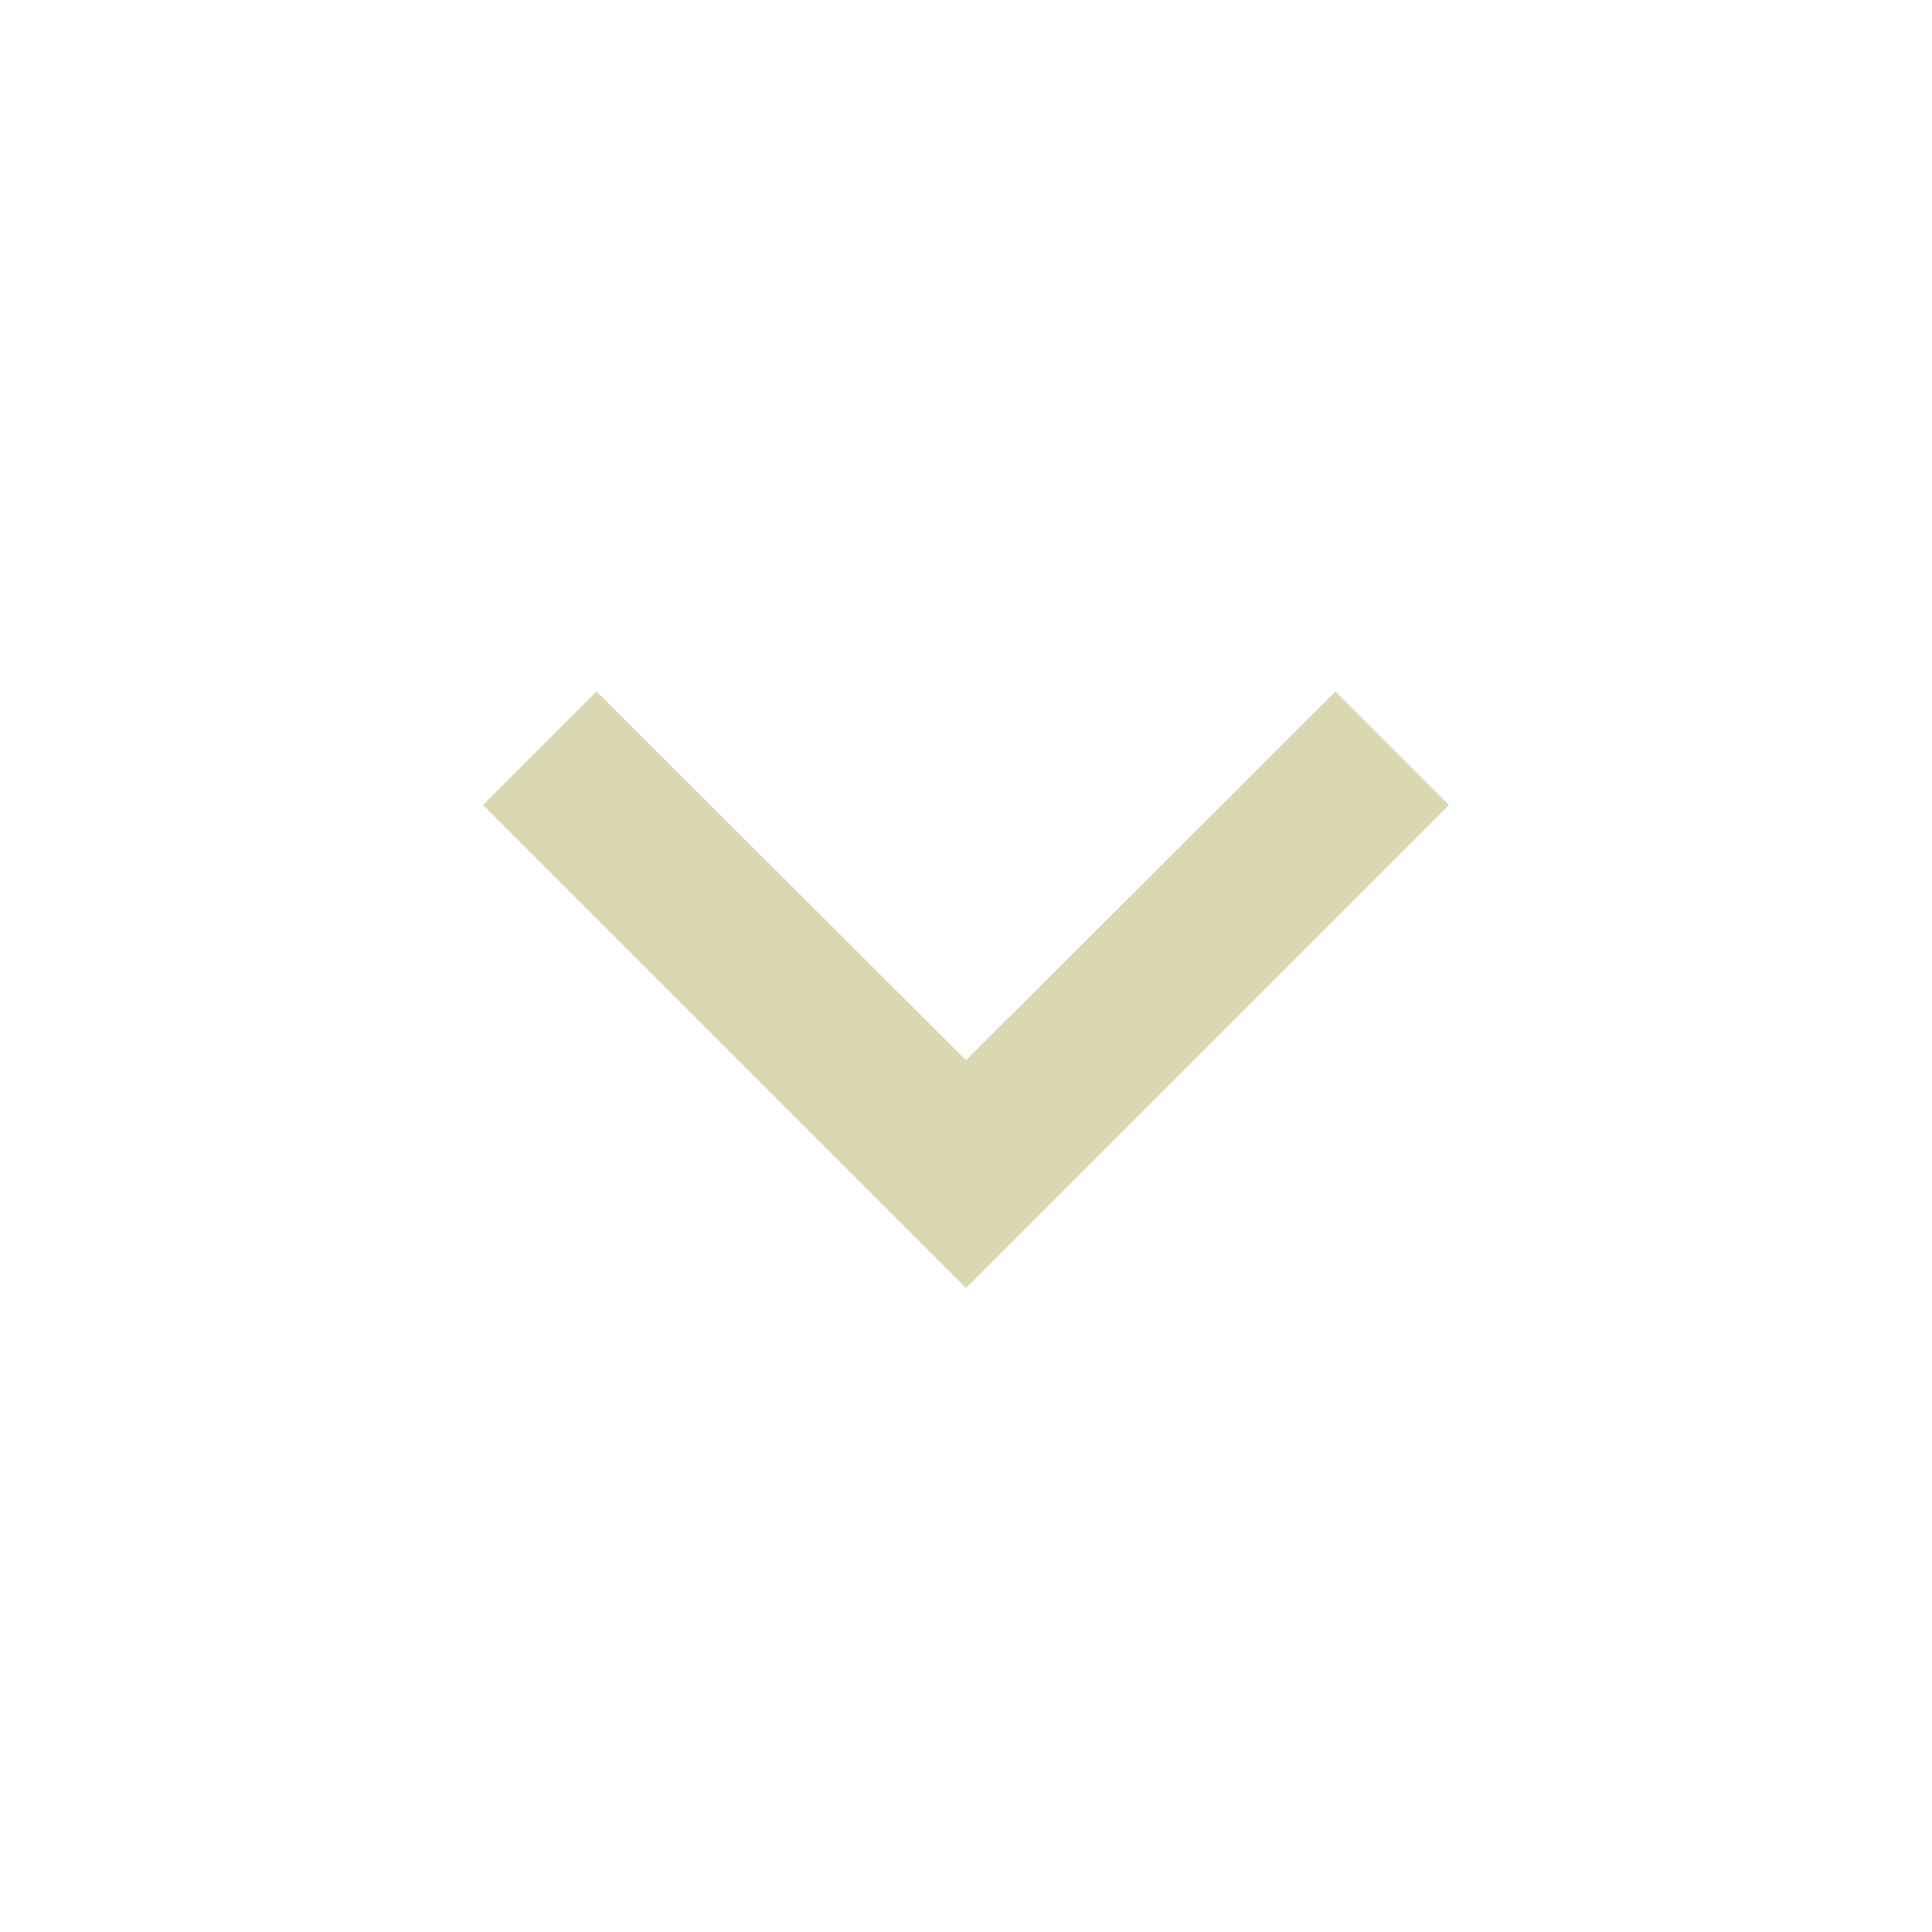
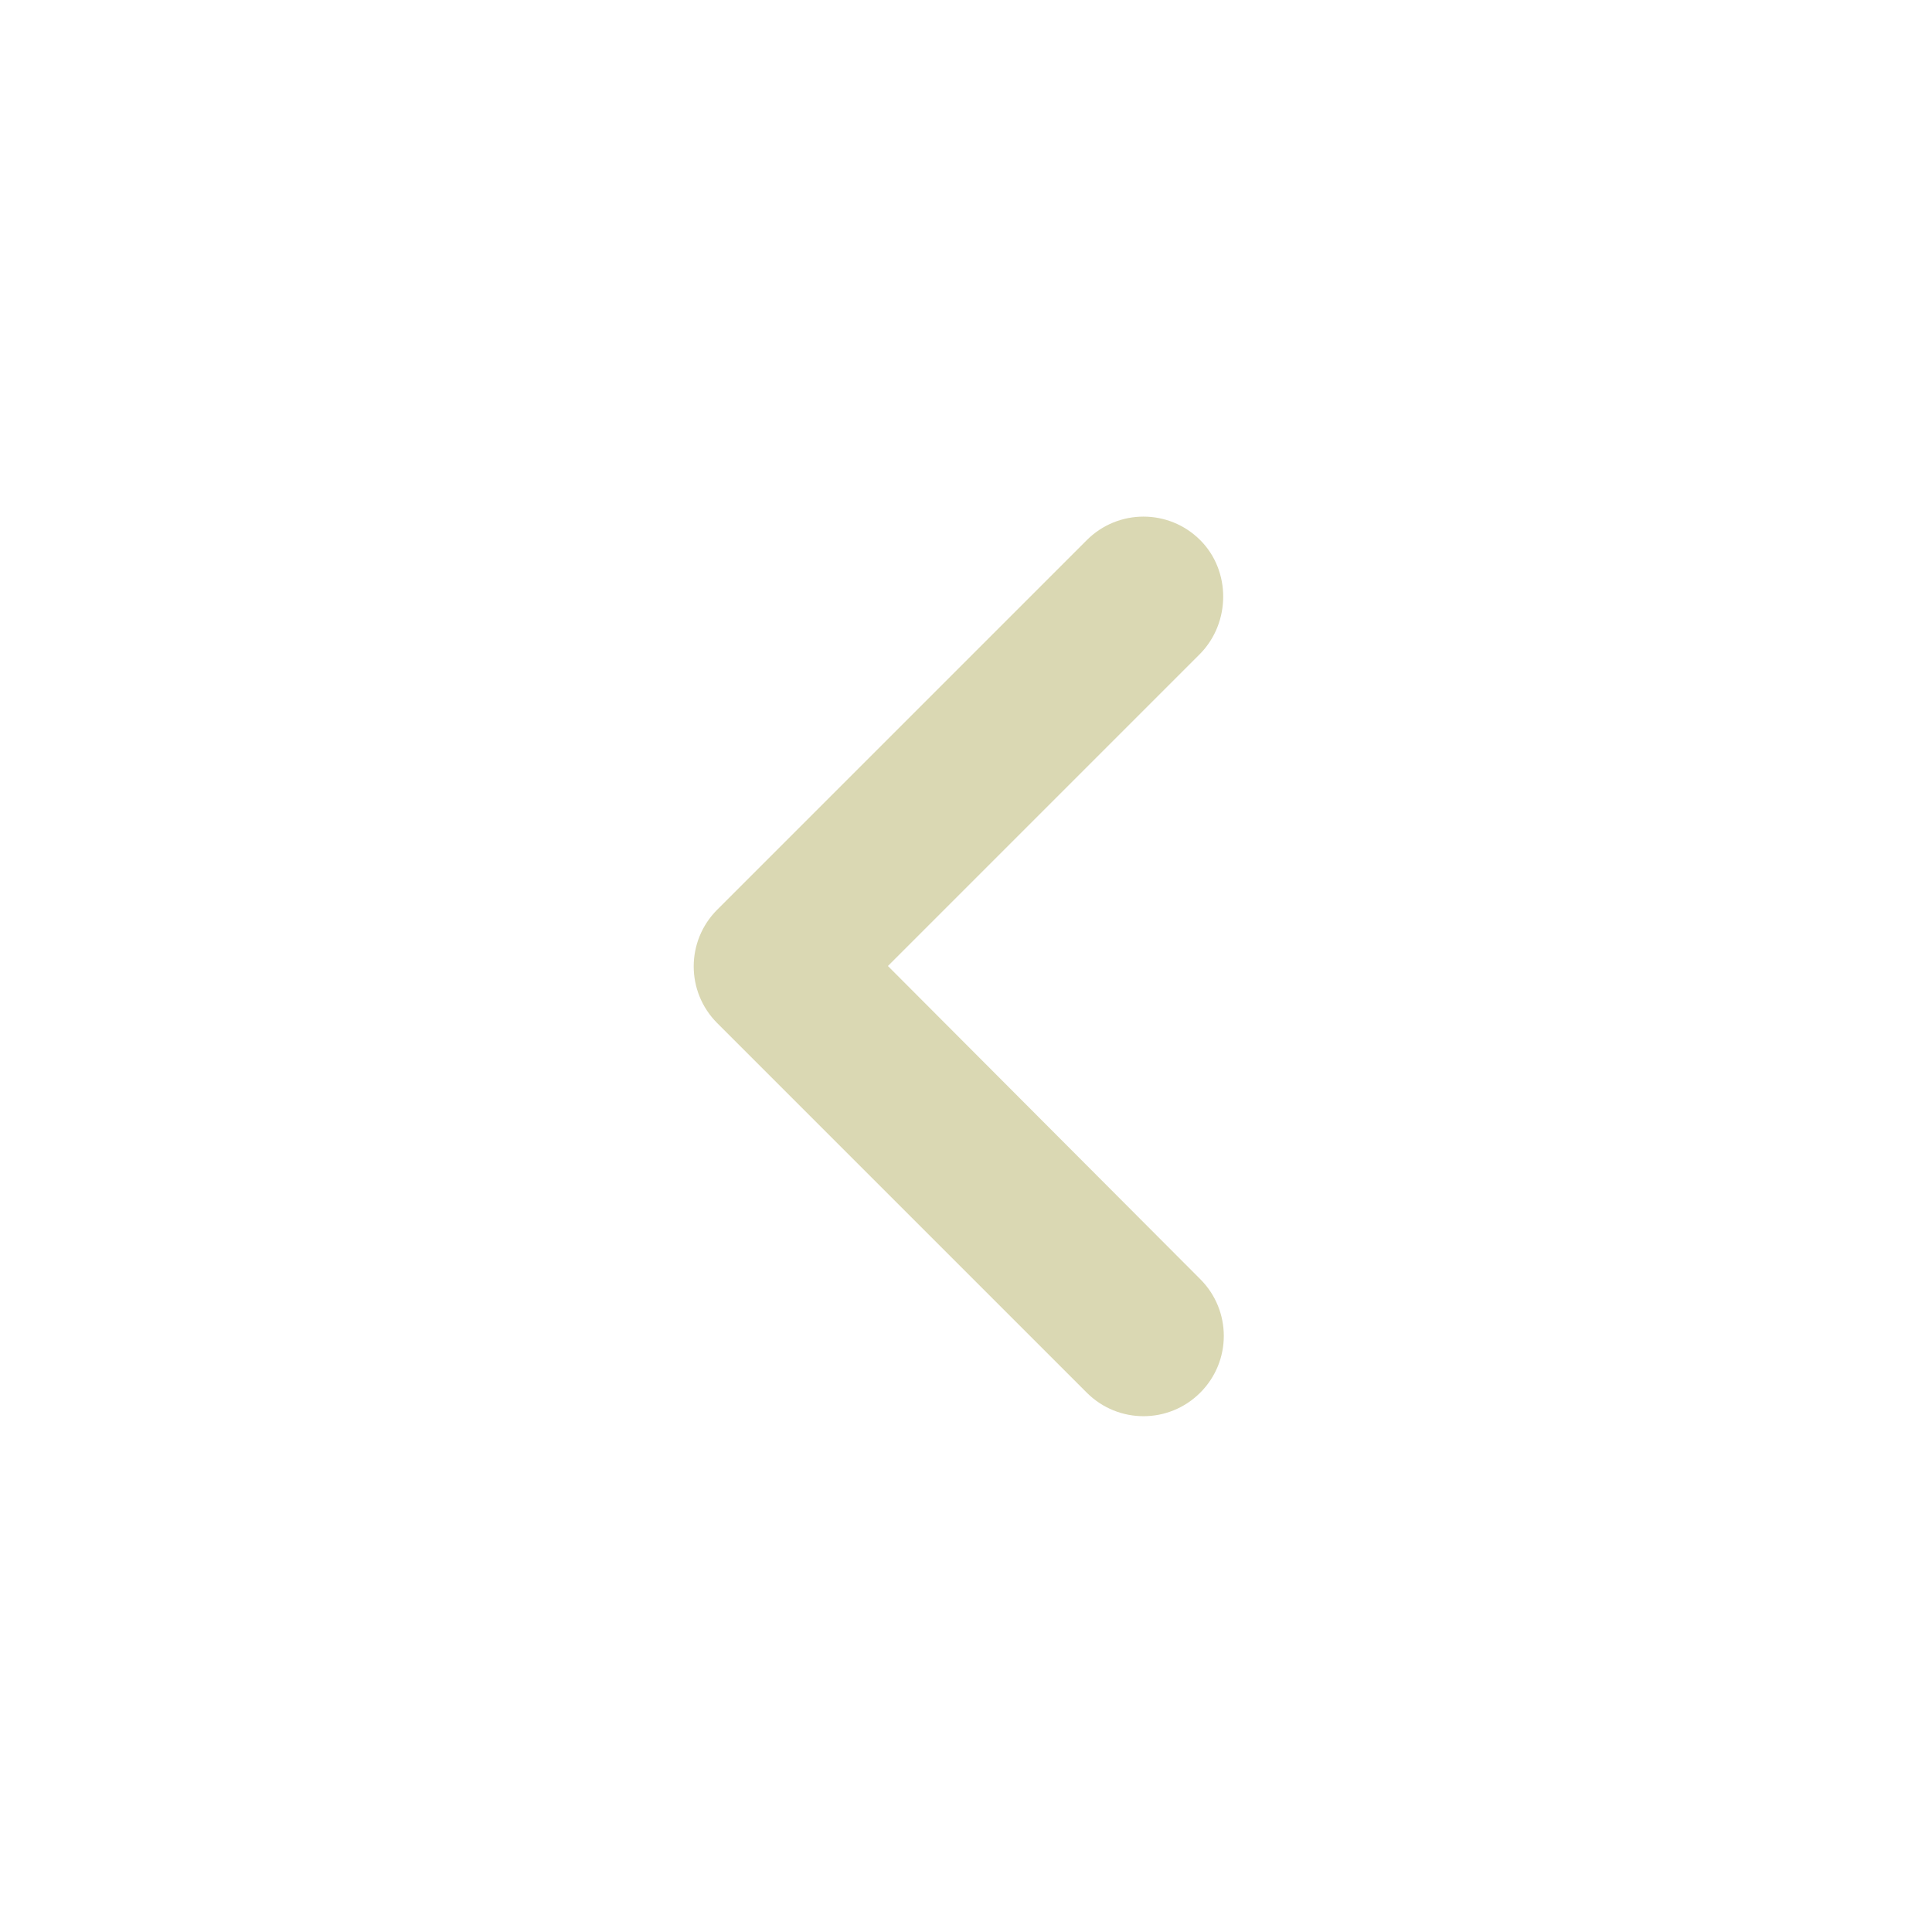
- <svg xmlns="http://www.w3.org/2000/svg" height="24" viewBox="0 0 24 24" width="24" fill="#dad8b3">
-   <path d="M0 0h24v24H0z" fill="none" />
-   <path d="M16.59 8.59L12 13.17 7.41 8.59 6 10l6 6 6-6z" />
+ <svg xmlns="http://www.w3.org/2000/svg" height="250pt" fill="#dad8b3" viewBox="0 0 24 24" width="250pt">
+   <path d="M0 0h24v24H0V0z" fill="none" />
+   <path d="M14.91 6.71c-.39-.39-1.02-.39-1.41 0L8.91 11.3c-.39.39-.39 1.02 0 1.41l4.59 4.59c.39.39 1.02.39 1.41 0 .39-.39.39-1.02 0-1.41L11.03 12l3.88-3.88c.38-.39.38-1.03 0-1.41z" />
</svg>
